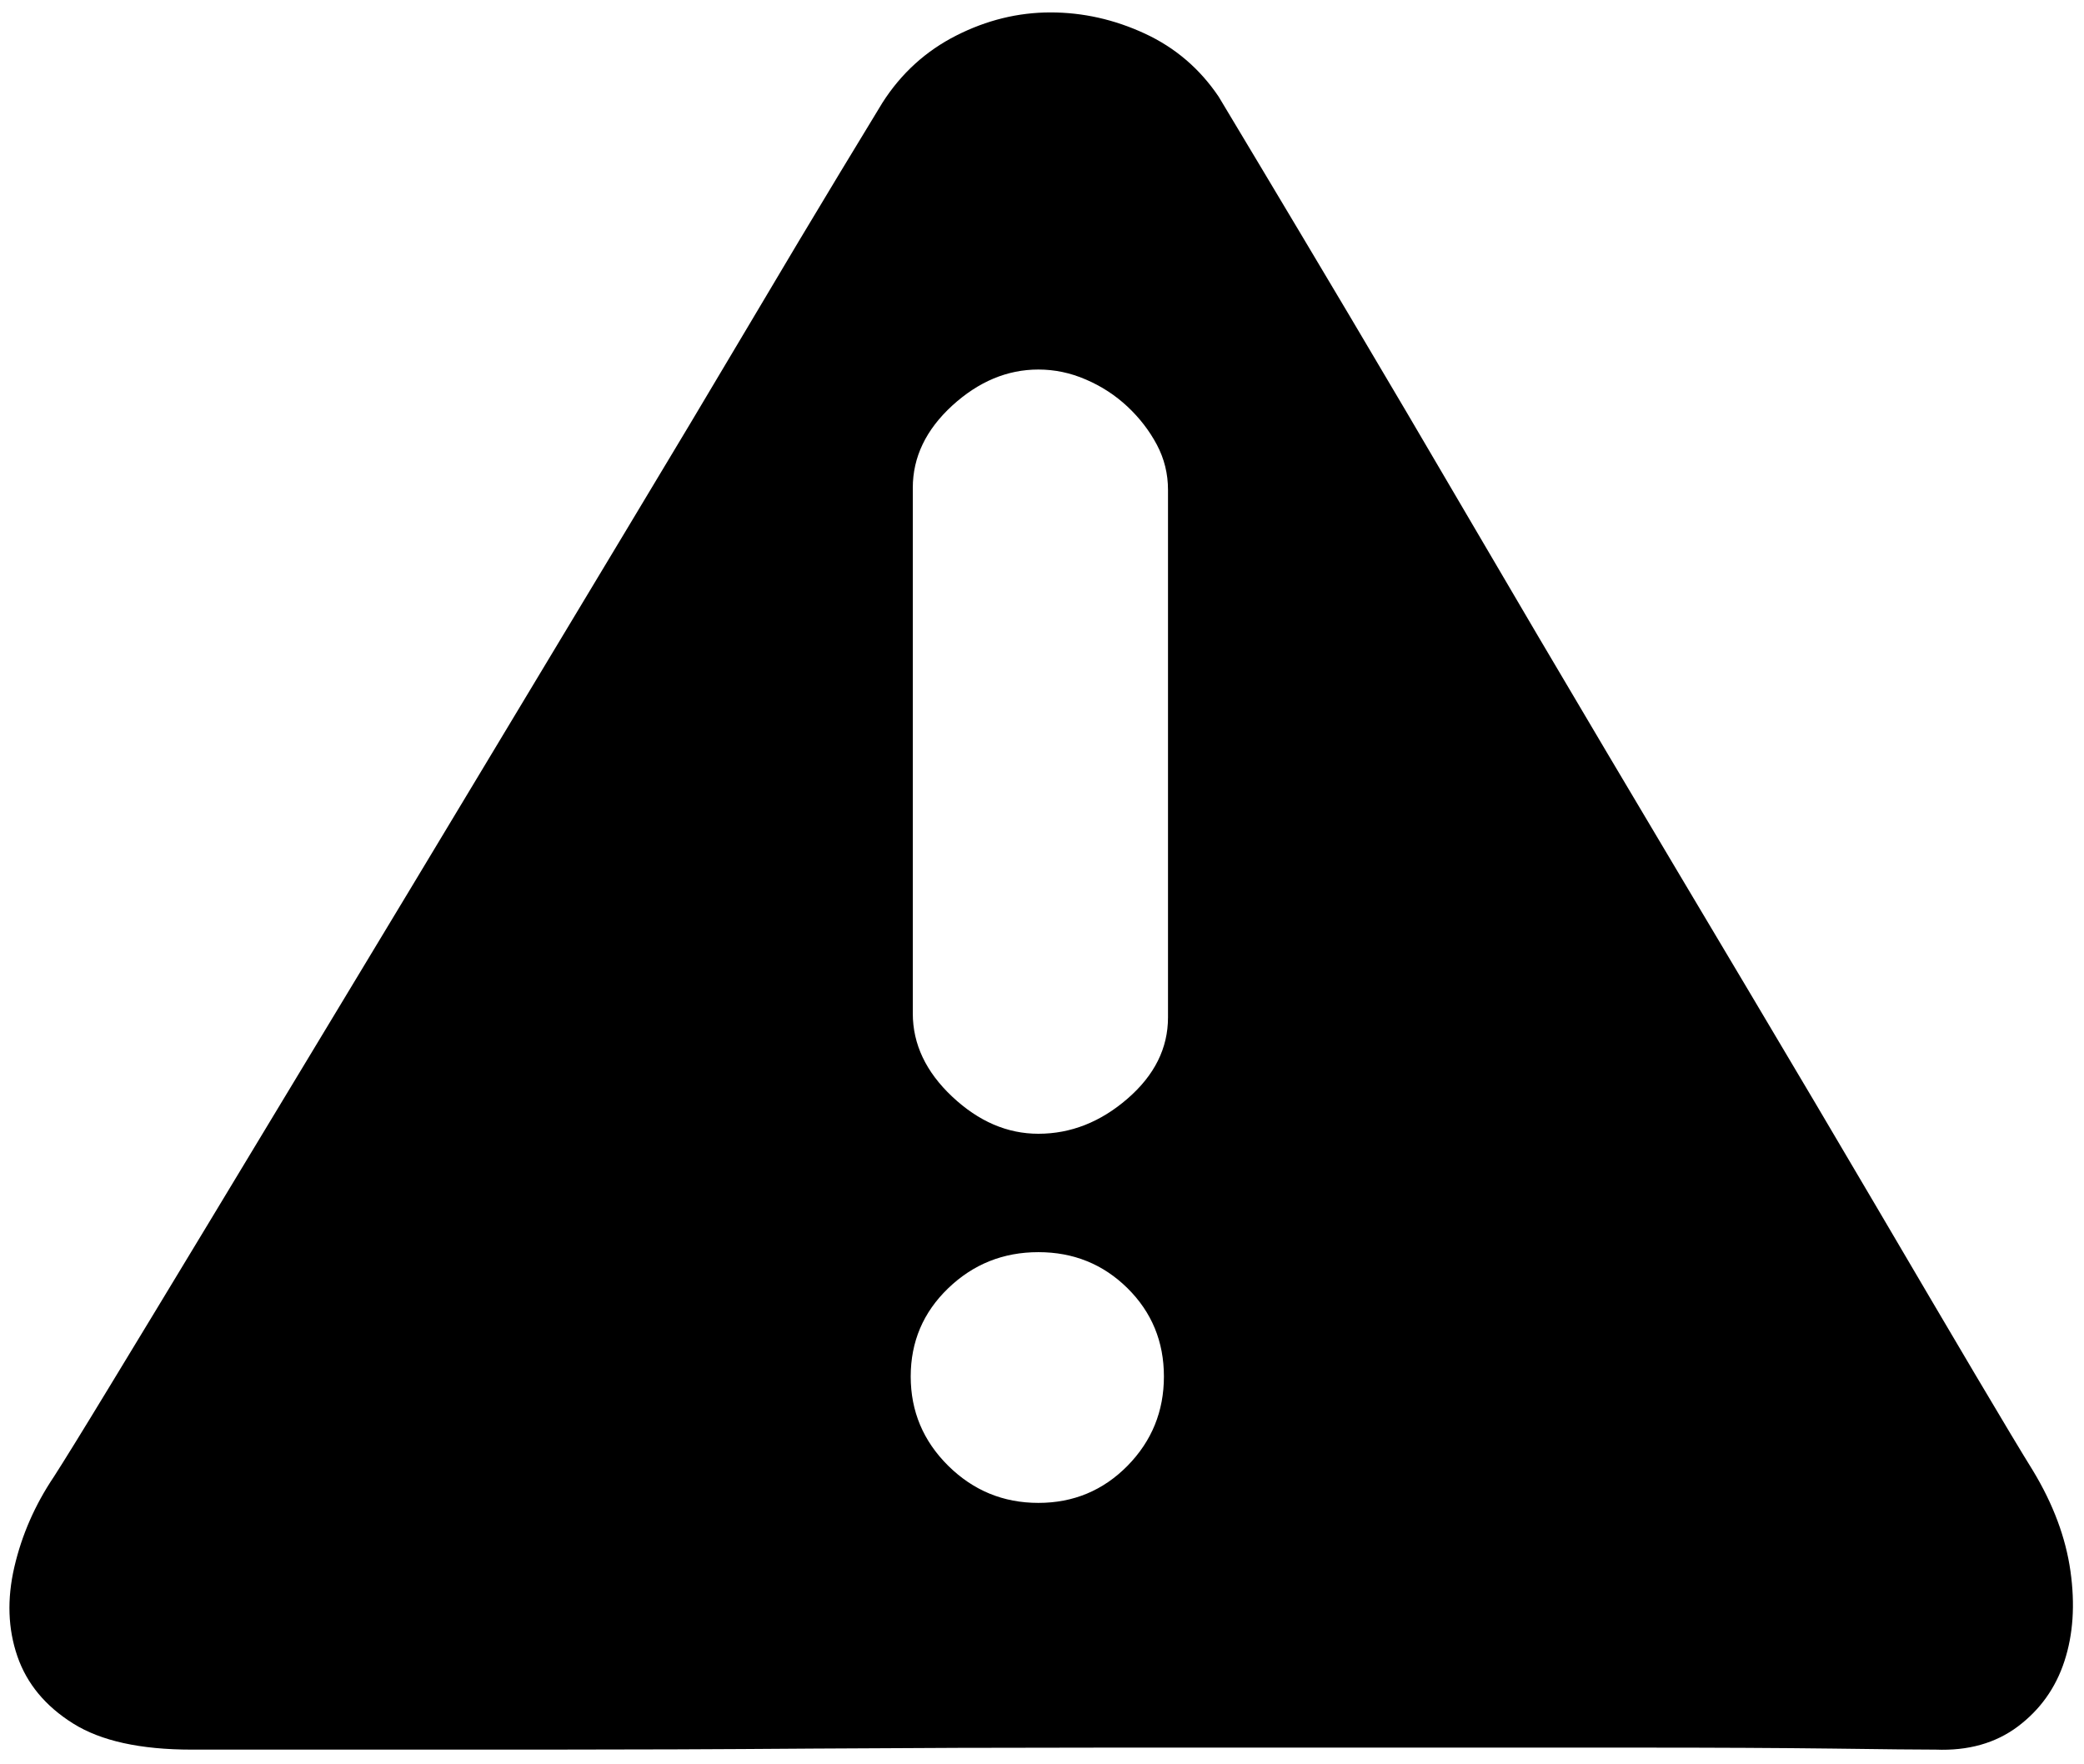
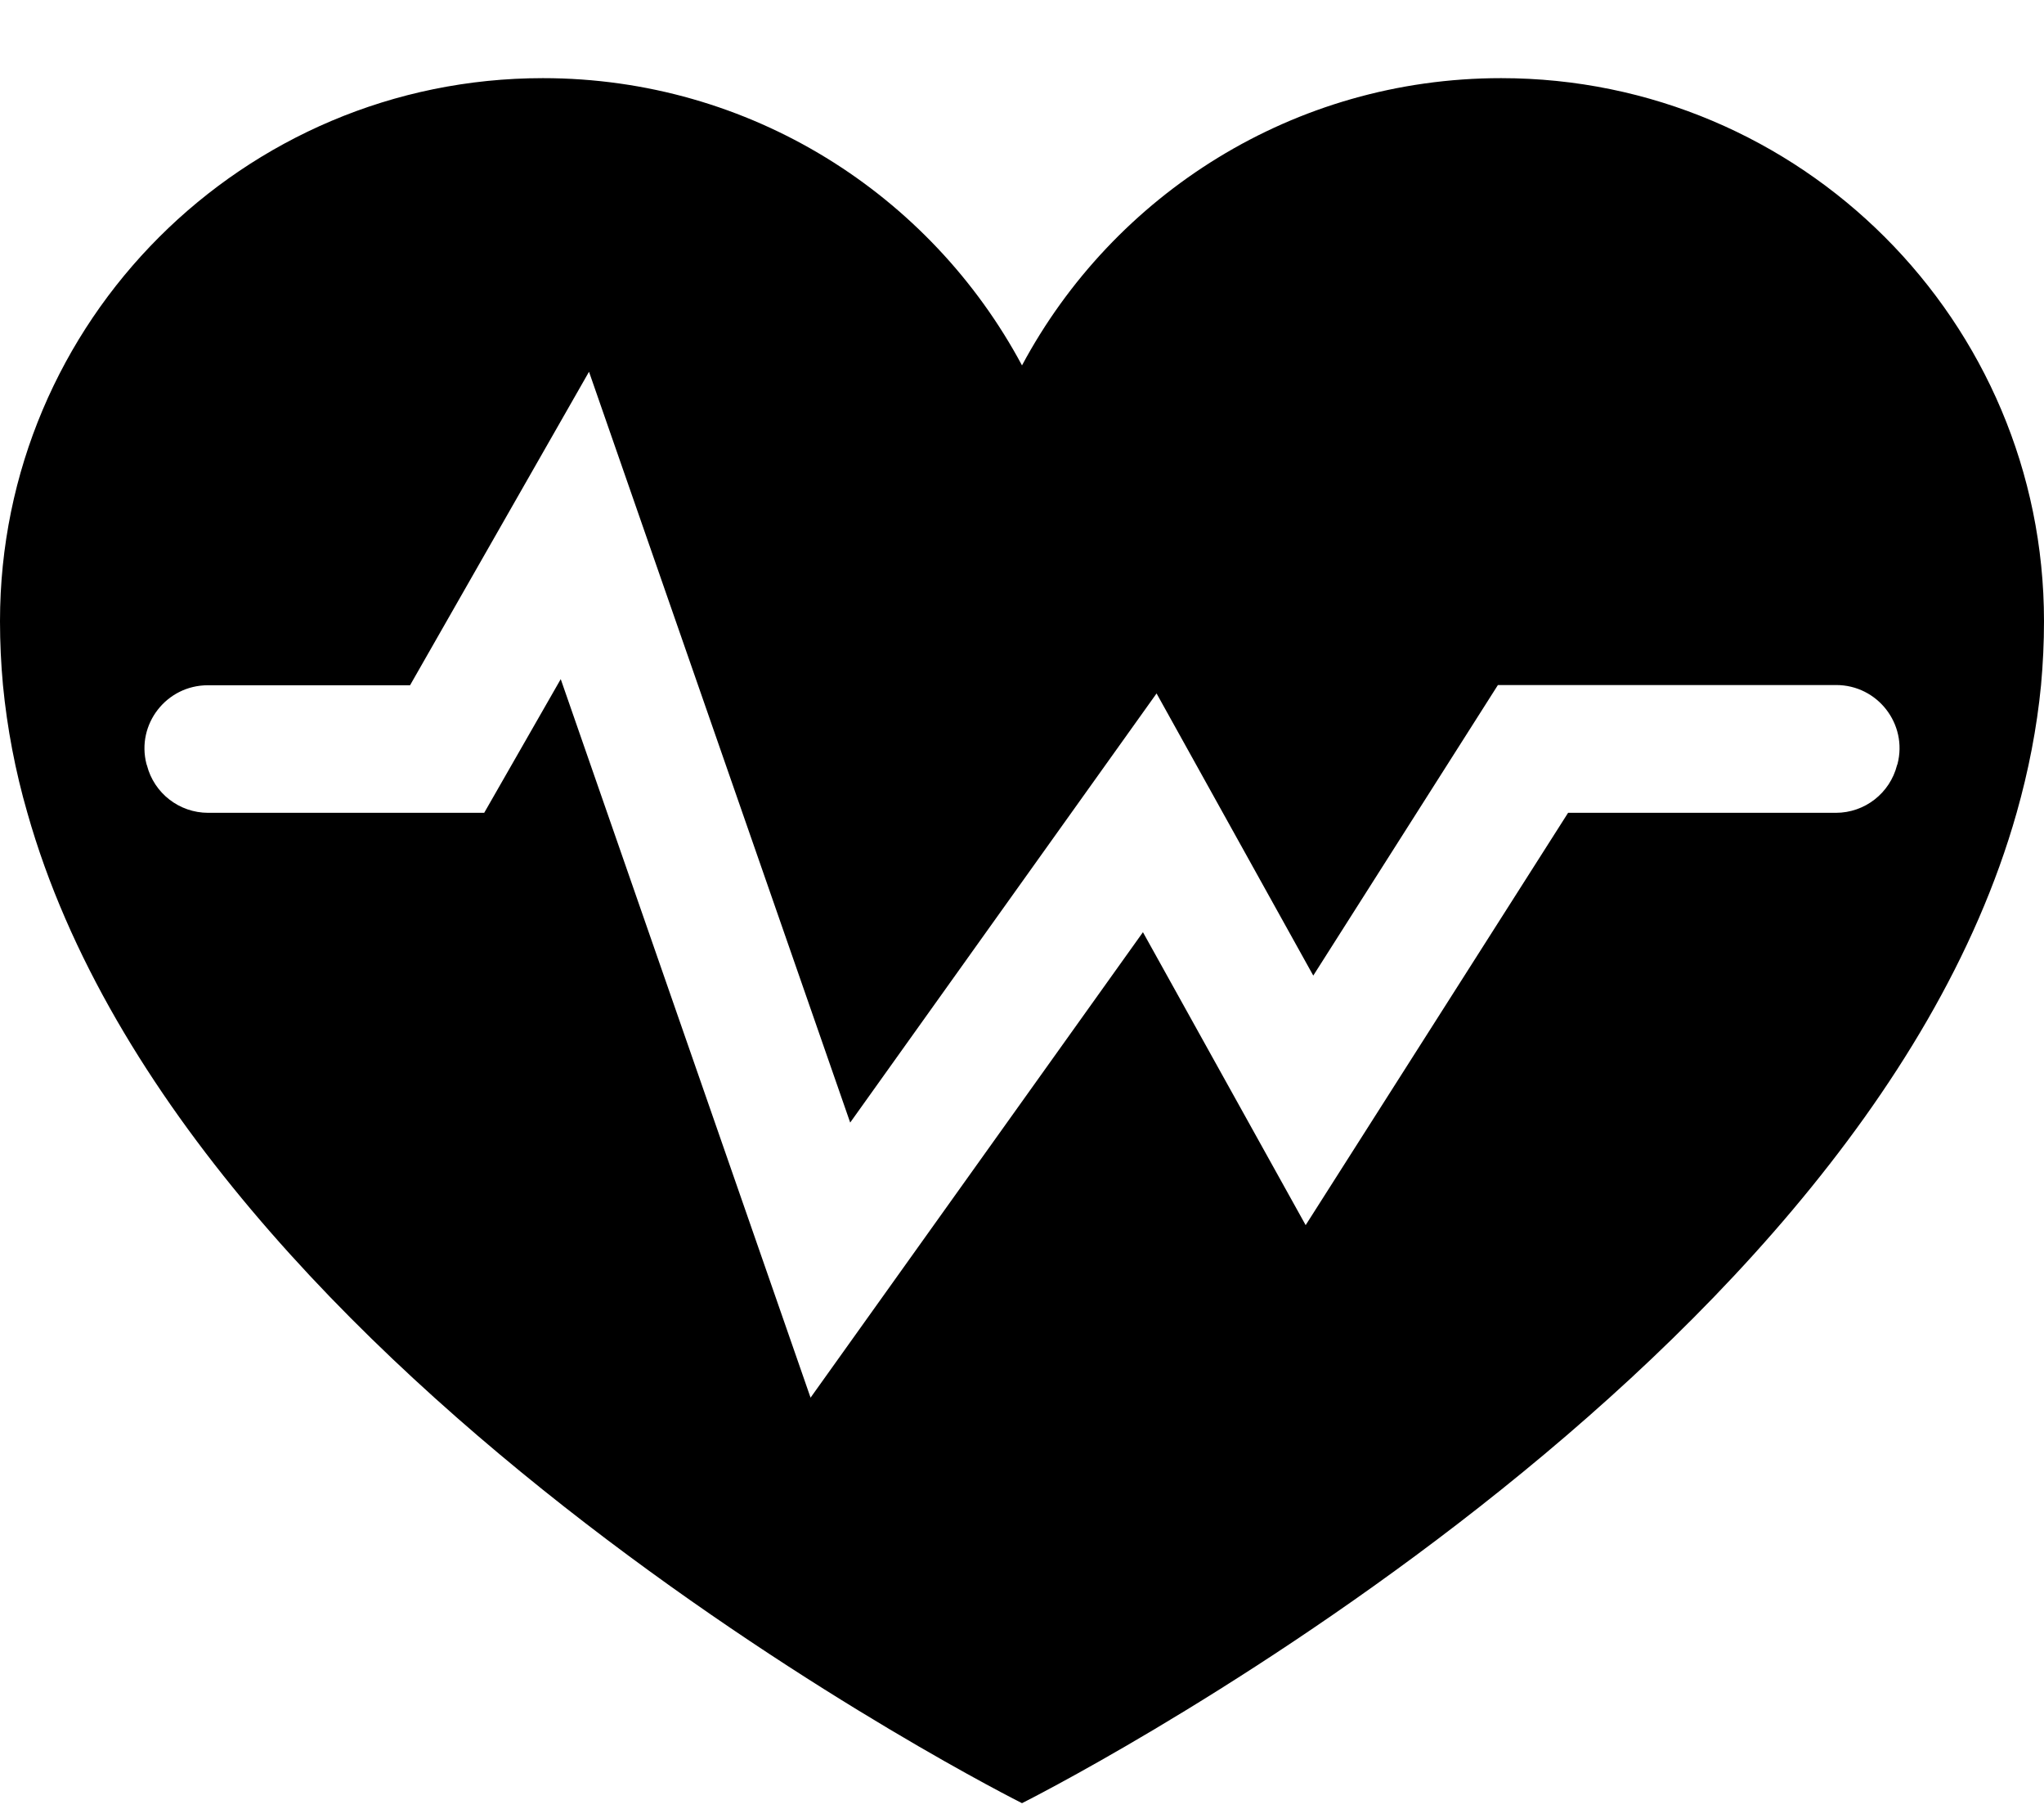
- <svg xmlns="http://www.w3.org/2000/svg" version="1.1" width="26px" height="22px">
-   <g transform="matrix(1 0 0 1 -552 -85 )">
-     <path d="M 14.281 0.418  C 14.66 0.593  14.968 0.856  15.204 1.206  C 15.254 1.29  15.427 1.578  15.722 2.07  C 16.017 2.562  16.387 3.183  16.834 3.934  C 17.28 4.685  17.782 5.536  18.338 6.487  C 18.894 7.438  19.467 8.409  20.056 9.402  C 20.646 10.395  21.231 11.379  21.813 12.355  C 22.394 13.331  22.925 14.228  23.405 15.045  C 23.885 15.863  24.298 16.563  24.643 17.147  C 24.989 17.731  25.229 18.131  25.364 18.348  C 25.616 18.765  25.772 19.182  25.831 19.6  C 25.89 20.017  25.865 20.392  25.755 20.726  C 25.646 21.059  25.452 21.33  25.174 21.539  C 24.896 21.747  24.555 21.843  24.15 21.827  C 23.948 21.827  23.519 21.823  22.861 21.814  C 22.204 21.806  21.413 21.802  20.486 21.802  L 17.327 21.802  L 13.763 21.802  C 12.55 21.802  11.346 21.806  10.149 21.814  C 8.953 21.823  7.841 21.827  6.813 21.827  L 4.109 21.827  L 2.391 21.827  C 1.75 21.827  1.257 21.718  0.912 21.501  C 0.567 21.285  0.335 21.005  0.217 20.663  C 0.099 20.321  0.086 19.95  0.179 19.549  C 0.272 19.149  0.436 18.774  0.672 18.423  C 0.79 18.24  1.022 17.865  1.367 17.297  C 1.712 16.73  2.129 16.042  2.618 15.233  C 3.107 14.424  3.646 13.531  4.235 12.555  C 4.825 11.579  5.423 10.586  6.03 9.577  C 6.636 8.568  7.226 7.588  7.799 6.637  C 8.372 5.686  8.886 4.827  9.341 4.059  C 9.795 3.292  10.175 2.658  10.478 2.157  L 11.009 1.282  C 11.244 0.914  11.552 0.635  11.931 0.443  C 12.31 0.251  12.702 0.155  13.106 0.155  C 13.511 0.155  13.902 0.243  14.281 0.418  Z M 14.572 12.693  L 14.572 6.111  C 14.572 5.911  14.526 5.723  14.433 5.548  C 14.34 5.373  14.218 5.215  14.067 5.073  C 13.915 4.931  13.742 4.818  13.548 4.735  C 13.355 4.651  13.157 4.61  12.955 4.61  C 12.567 4.61  12.209 4.76  11.88 5.06  C 11.552 5.361  11.388 5.703  11.388 6.086  L 11.388 12.643  C 11.388 13.026  11.552 13.373  11.88 13.681  C 12.209 13.99  12.567 14.144  12.955 14.144  C 13.359 14.144  13.73 13.998  14.067 13.706  C 14.404 13.414  14.572 13.076  14.572 12.693  Z M 14.067 16.071  C 13.763 15.771  13.393 15.621  12.955 15.621  C 12.516 15.621  12.142 15.771  11.83 16.071  C 11.518 16.371  11.362 16.738  11.362 17.172  C 11.362 17.606  11.518 17.977  11.83 18.286  C 12.142 18.594  12.516 18.749  12.955 18.749  C 13.393 18.749  13.763 18.594  14.067 18.286  C 14.37 17.977  14.521 17.606  14.521 17.172  C 14.521 16.738  14.37 16.371  14.067 16.071  Z " fill-rule="nonzero" fill="#000000" stroke="none" transform="matrix(1 0 0 1 552 85 )" />
+ <svg xmlns="http://www.w3.org/2000/svg" version="1.1" width="18px" height="16px">
+   <g transform="matrix(1 0 0 1 -134 -1349 )">
+     <path d="M 18 5.469  C 18 2.829  15.859 0.688  13.219 0.688  C 11.392 0.688  9.805 1.712  9 3.217  C 8.195 1.712  6.608 0.688  4.781 0.688  C 2.141 0.688  0 2.829  0 5.469  C 0 5.659  0.009 5.845  0.026 6.031  C 0.063 6.413  0.135 6.789  0.241 7.156  C 1.672 12.212  9 15.875  9 15.875  C 9 15.875  16.328 12.212  17.759 7.156  C 17.863 6.789  17.937 6.413  17.974 6.031  C 17.991 5.845  18 5.657  18 5.469  Z M 16.706 6.736  C 16.643 6.984  16.421 7.156  16.167 7.156  L 13.809 7.156  L 11.498 10.786  L 10.065 8.207  L 7.138 12.305  L 4.938 5.979  L 4.264 7.156  L 1.833 7.156  C 1.579 7.156  1.357 6.984  1.294 6.738  C 1.292 6.734  1.292 6.731  1.29 6.727  C 1.199 6.376  1.466 6.033  1.83 6.033  L 3.611 6.033  L 5.187 3.273  L 7.487 9.883  L 10.185 6.105  L 11.565 8.589  L 13.191 6.031  L 16.17 6.031  C 16.534 6.031  16.801 6.374  16.71 6.726  C 16.708 6.729  16.708 6.733  16.706 6.736  Z " fill-rule="nonzero" fill="#000000" stroke="none" transform="matrix(1 0 0 1 134 1349 )" />
  </g>
</svg>
